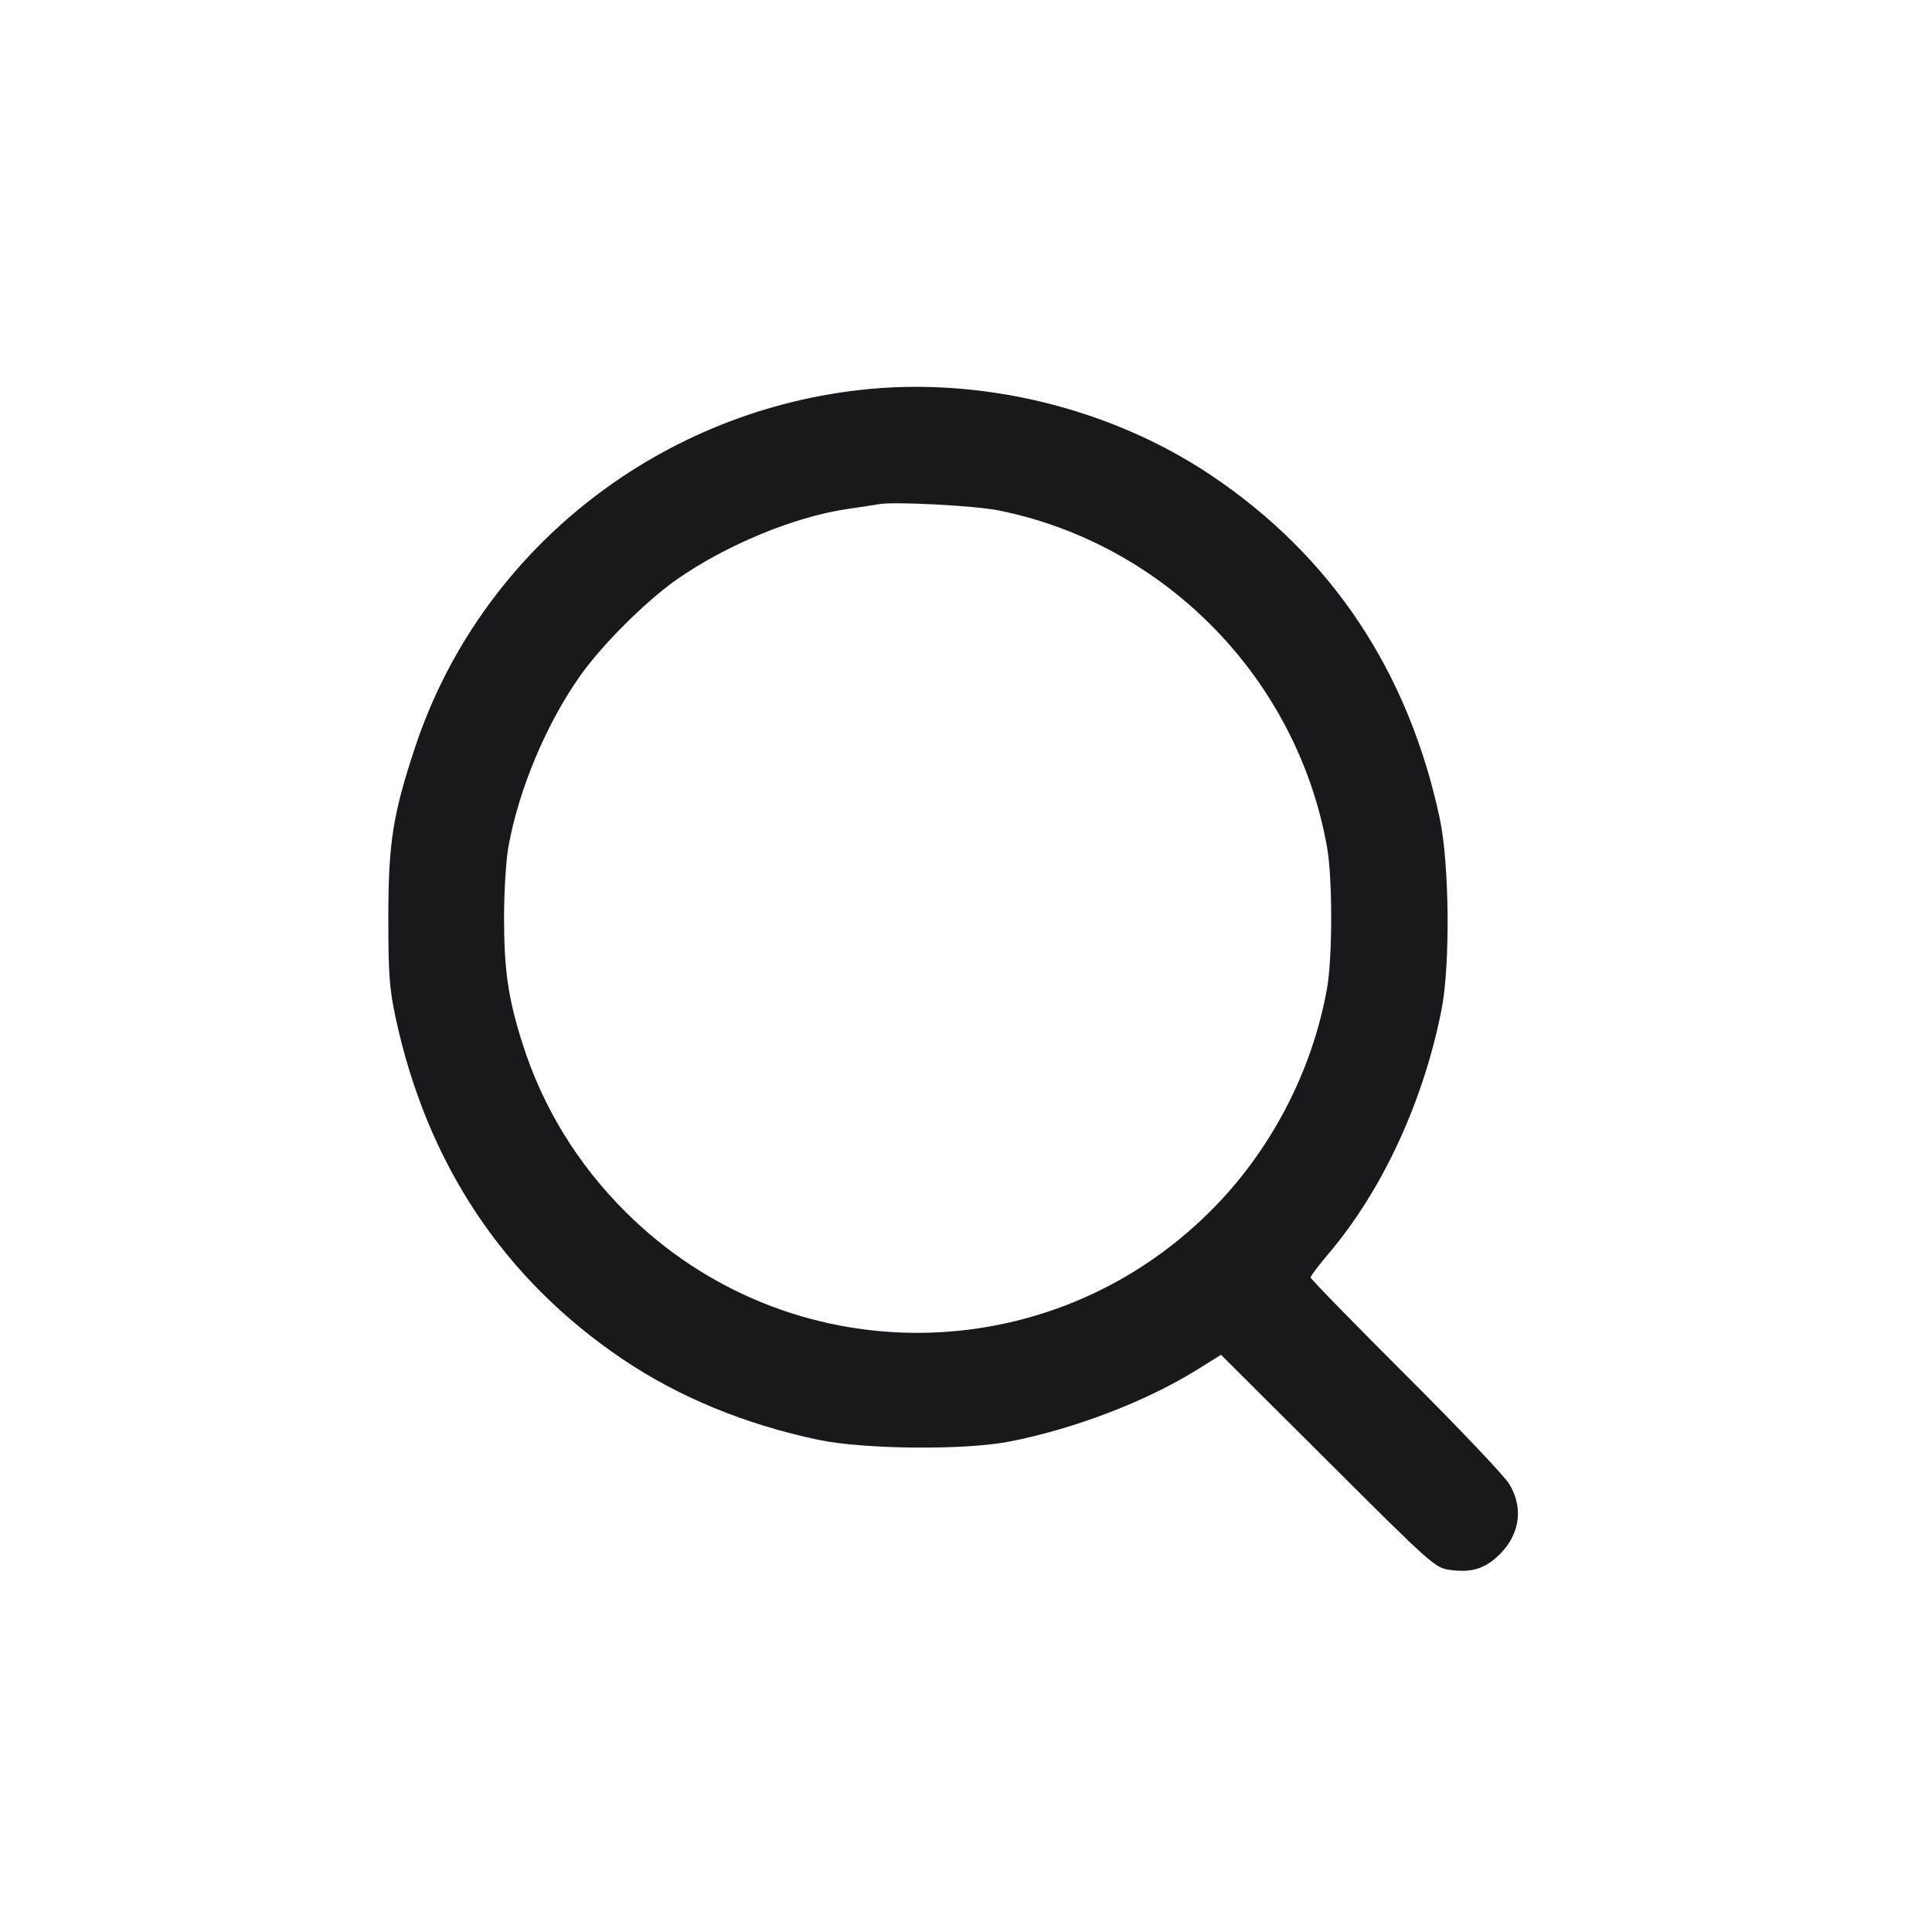
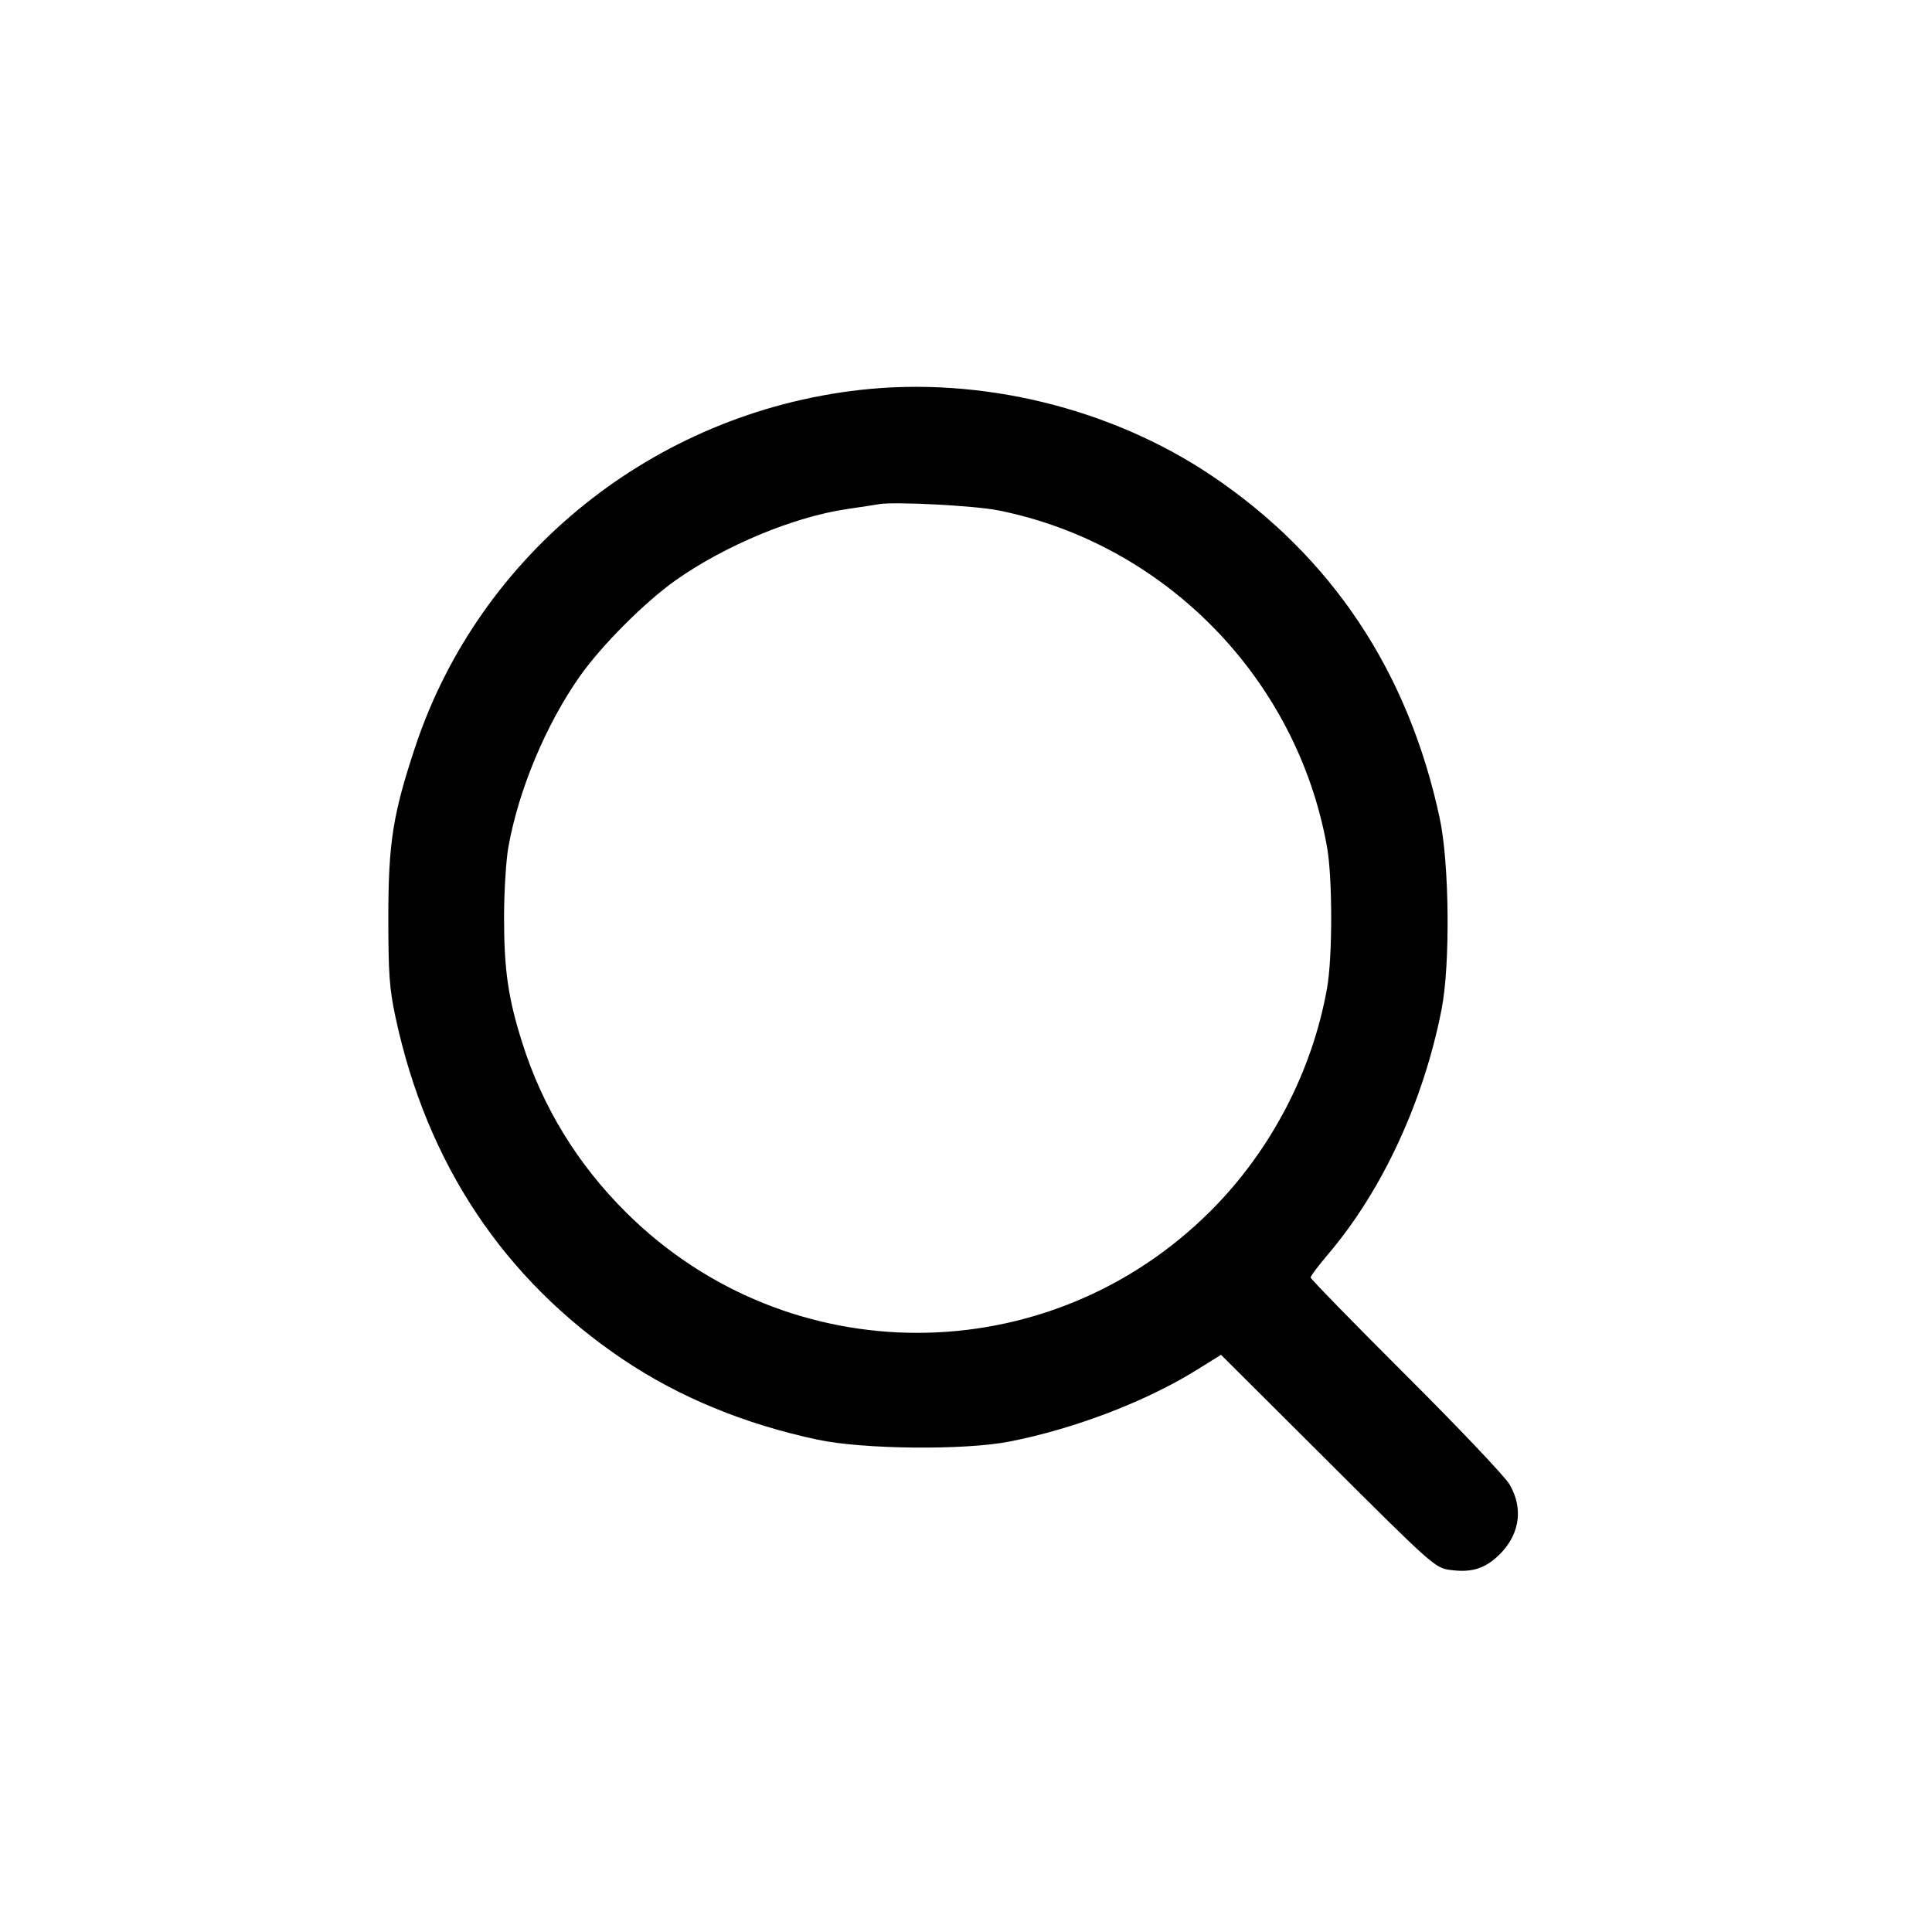
<svg xmlns="http://www.w3.org/2000/svg" width="20" height="20" viewBox="0 0 20 20" fill="none">
-   <path d="M8.900 4.037 C 6.770 4.278,4.966 5.726,4.299 7.730 C 4.067 8.428,4.020 8.724,4.020 9.500 C 4.020 10.083,4.031 10.235,4.095 10.533 C 4.419 12.044,5.214 13.240,6.448 14.072 C 7.029 14.463,7.708 14.743,8.467 14.904 C 8.937 15.004,9.988 15.014,10.450 14.923 C 11.125 14.791,11.868 14.506,12.394 14.178 L 12.640 14.025 13.745 15.126 C 14.818 16.196,14.855 16.229,15.005 16.251 C 15.215 16.281,15.349 16.246,15.488 16.125 C 15.728 15.914,15.781 15.625,15.625 15.364 C 15.577 15.283,15.094 14.774,14.552 14.234 C 14.010 13.693,13.567 13.239,13.567 13.224 C 13.567 13.210,13.651 13.098,13.754 12.977 C 14.311 12.320,14.736 11.402,14.923 10.450 C 15.014 9.989,15.004 8.936,14.904 8.471 C 14.579 6.951,13.784 5.758,12.540 4.922 C 11.497 4.222,10.153 3.895,8.900 4.037 M10.333 5.283 C 12.061 5.628,13.427 7.026,13.737 8.767 C 13.795 9.088,13.795 9.912,13.737 10.233 C 13.584 11.091,13.154 11.915,12.534 12.534 C 10.856 14.212,8.160 14.220,6.481 12.551 C 5.979 12.052,5.618 11.463,5.408 10.800 C 5.261 10.338,5.218 10.043,5.218 9.500 C 5.218 9.234,5.238 8.904,5.263 8.767 C 5.368 8.178,5.652 7.498,6.003 7.000 C 6.228 6.680,6.680 6.228,7.000 6.003 C 7.509 5.645,8.220 5.350,8.767 5.270 C 8.904 5.250,9.054 5.227,9.100 5.219 C 9.260 5.191,10.085 5.234,10.333 5.283 " fill="#19191C" stroke="none" fill-rule="evenodd" />
+   <path d="M8.900 4.037 C 6.770 4.278,4.966 5.726,4.299 7.730 C 4.067 8.428,4.020 8.724,4.020 9.500 C 4.020 10.083,4.031 10.235,4.095 10.533 C 4.419 12.044,5.214 13.240,6.448 14.072 C 7.029 14.463,7.708 14.743,8.467 14.904 C 8.937 15.004,9.988 15.014,10.450 14.923 C 11.125 14.791,11.868 14.506,12.394 14.178 L 12.640 14.025 13.745 15.126 C 14.818 16.196,14.855 16.229,15.005 16.251 C 15.215 16.281,15.349 16.246,15.488 16.125 C 15.728 15.914,15.781 15.625,15.625 15.364 C 15.577 15.283,15.094 14.774,14.552 14.234 C 14.010 13.693,13.567 13.239,13.567 13.224 C 13.567 13.210,13.651 13.098,13.754 12.977 C 14.311 12.320,14.736 11.402,14.923 10.450 C 15.014 9.989,15.004 8.936,14.904 8.471 C 14.579 6.951,13.784 5.758,12.540 4.922 C 11.497 4.222,10.153 3.895,8.900 4.037 M10.333 5.283 C 12.061 5.628,13.427 7.026,13.737 8.767 C 13.795 9.088,13.795 9.912,13.737 10.233 C 13.584 11.091,13.154 11.915,12.534 12.534 C 10.856 14.212,8.160 14.220,6.481 12.551 C 5.979 12.052,5.618 11.463,5.408 10.800 C 5.261 10.338,5.218 10.043,5.218 9.500 C 5.218 9.234,5.238 8.904,5.263 8.767 C 5.368 8.178,5.652 7.498,6.003 7.000 C 6.228 6.680,6.680 6.228,7.000 6.003 C 7.509 5.645,8.220 5.350,8.767 5.270 C 8.904 5.250,9.054 5.227,9.100 5.219 C 9.260 5.191,10.085 5.234,10.333 5.283 " fill="currentColor" stroke="none" fill-rule="evenodd" />
</svg>
